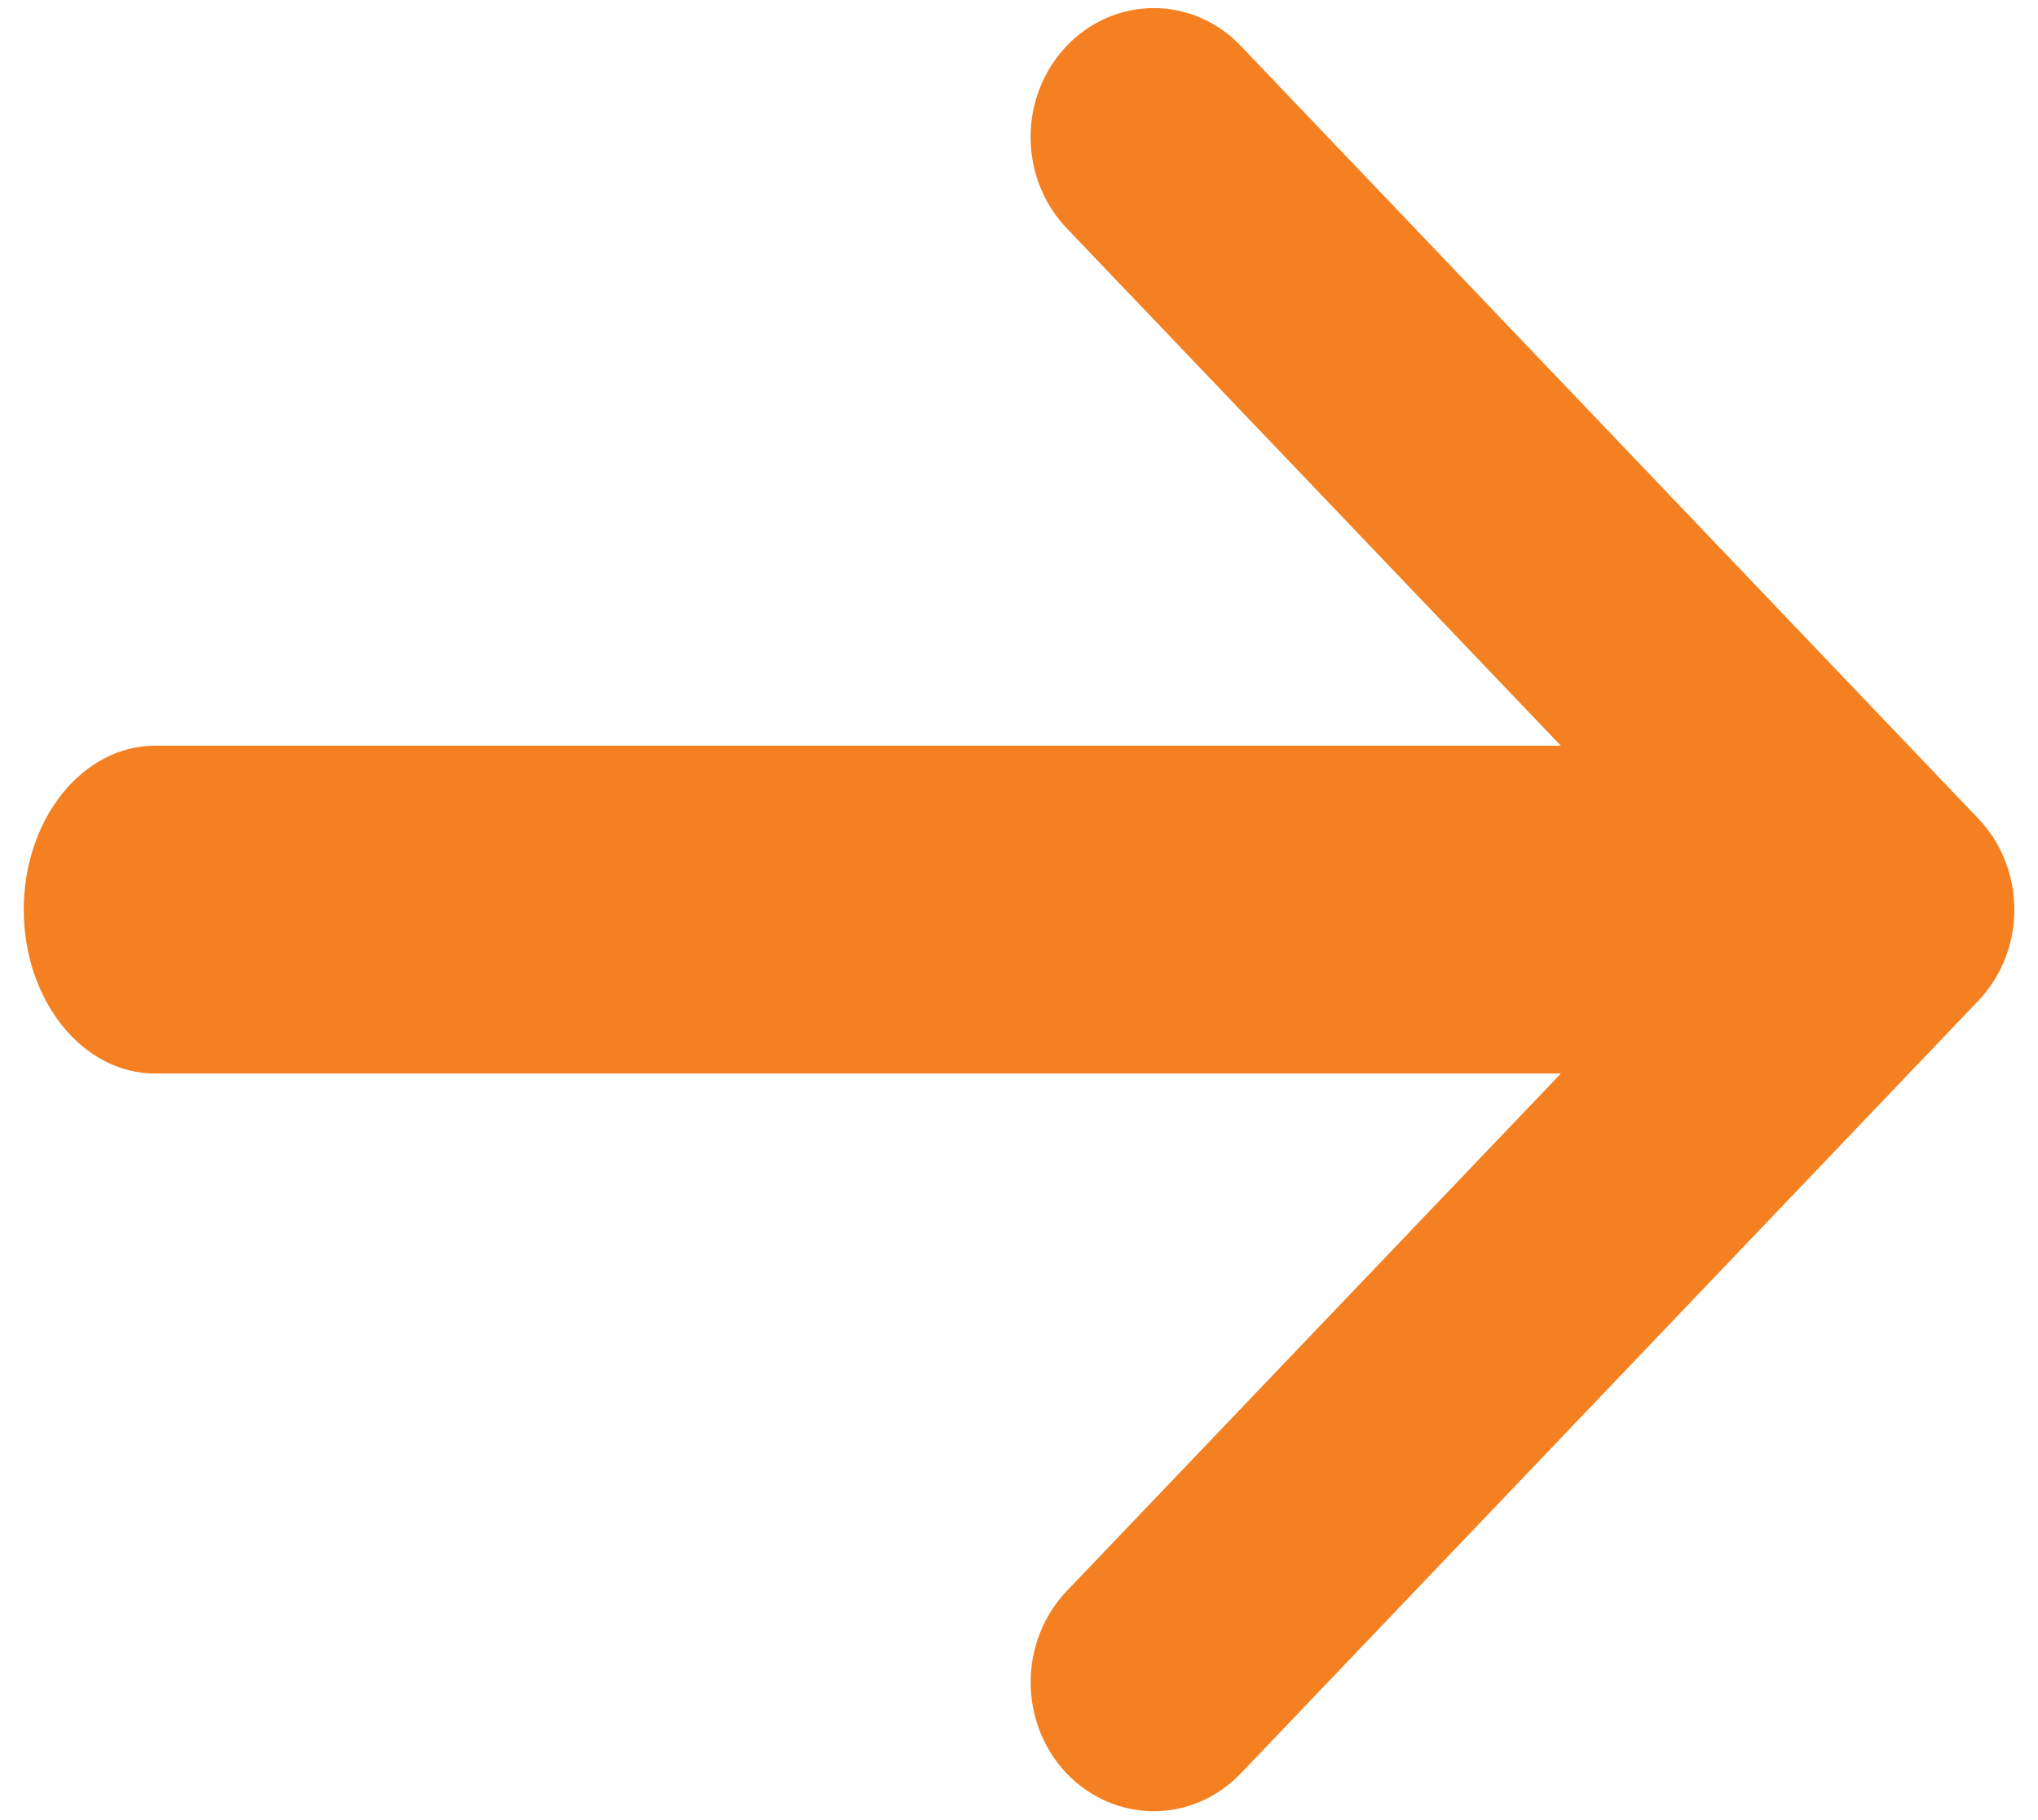
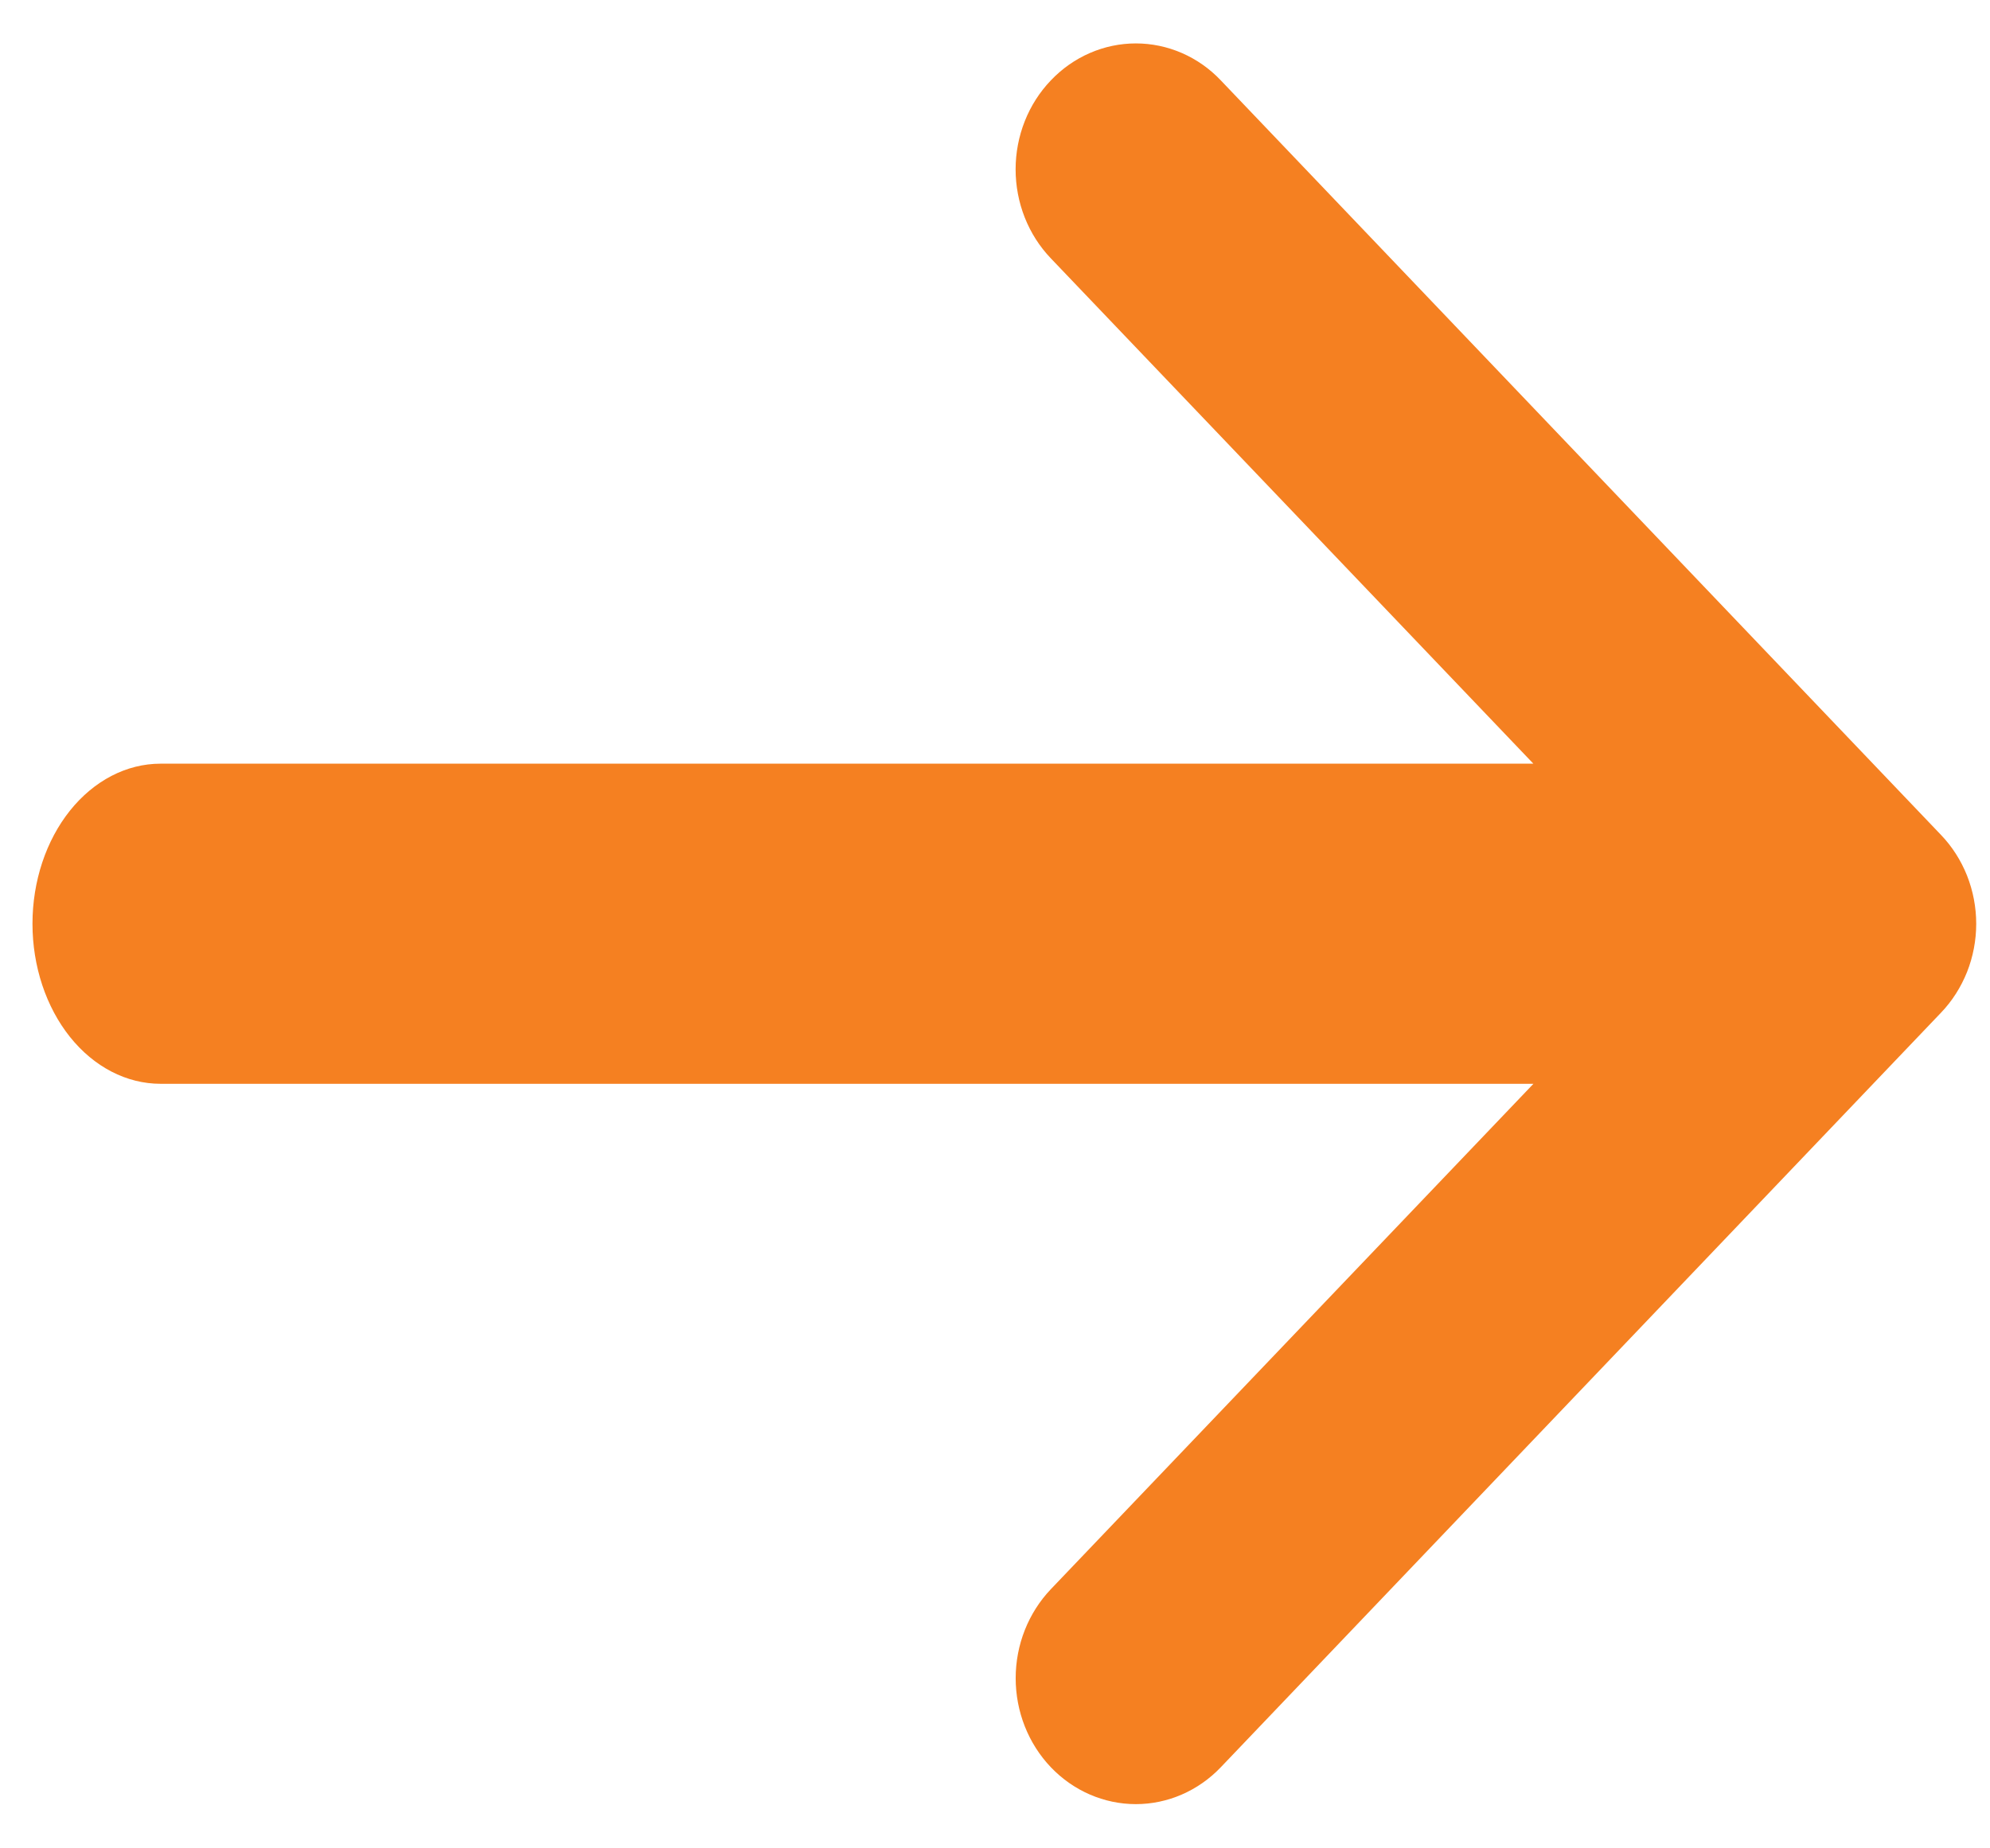
- <svg xmlns="http://www.w3.org/2000/svg" width="28" height="25" viewBox="0 0 28 25" fill="none">
-   <path fill-rule="evenodd" clip-rule="evenodd" d="M15.204 0.246C14.999 0.335 14.812 0.466 14.655 0.631C14.498 0.795 14.373 0.99 14.288 1.205C14.203 1.42 14.159 1.651 14.159 1.883C14.159 2.116 14.203 2.347 14.288 2.562C14.373 2.777 14.498 2.972 14.655 3.136L21.444 10.247H2.128C1.65 10.247 1.192 10.485 0.854 10.907C0.516 11.33 0.326 11.902 0.326 12.5C0.326 13.097 0.516 13.67 0.854 14.093C1.192 14.515 1.65 14.752 2.128 14.752H21.445L14.655 21.864C14.338 22.197 14.16 22.647 14.16 23.117C14.16 23.587 14.338 24.038 14.655 24.37C14.973 24.702 15.403 24.889 15.851 24.889C16.299 24.889 16.73 24.702 17.047 24.37L27.179 13.753C27.336 13.589 27.461 13.393 27.546 13.179C27.631 12.964 27.675 12.733 27.675 12.5C27.675 12.268 27.631 12.037 27.546 11.822C27.461 11.607 27.336 11.412 27.179 11.248L17.047 0.631C16.89 0.466 16.703 0.335 16.498 0.246C16.293 0.157 16.073 0.111 15.851 0.111C15.629 0.111 15.409 0.157 15.204 0.246Z" fill="#F58021" />
+ <svg xmlns="http://www.w3.org/2000/svg" width="28" height="26" viewBox="0 0 28 26" fill="none">
+   <path fill-rule="evenodd" clip-rule="evenodd" d="M15.335 0.746C15.13 0.835 14.943 0.966 14.786 1.131C14.629 1.295 14.504 1.49 14.419 1.705C14.334 1.92 14.29 2.151 14.29 2.383C14.29 2.616 14.334 2.847 14.419 3.062C14.504 3.277 14.629 3.472 14.786 3.636L21.575 10.747H2.259C1.781 10.747 1.323 10.985 0.985 11.407C0.647 11.83 0.457 12.402 0.457 13C0.457 13.597 0.647 14.17 0.985 14.593C1.323 15.015 1.781 15.252 2.259 15.252H21.576L14.786 22.364C14.469 22.697 14.291 23.147 14.291 23.617C14.291 24.087 14.469 24.538 14.786 24.87C15.103 25.202 15.534 25.389 15.982 25.389C16.43 25.389 16.86 25.202 17.177 24.87L27.309 14.253C27.467 14.089 27.591 13.893 27.677 13.679C27.762 13.464 27.806 13.233 27.806 13C27.806 12.768 27.762 12.537 27.677 12.322C27.591 12.107 27.467 11.912 27.309 11.748L17.177 1.131C17.021 0.966 16.834 0.835 16.629 0.746C16.424 0.657 16.204 0.611 15.982 0.611C15.76 0.611 15.54 0.657 15.335 0.746Z" fill="#F58021" />
</svg>
